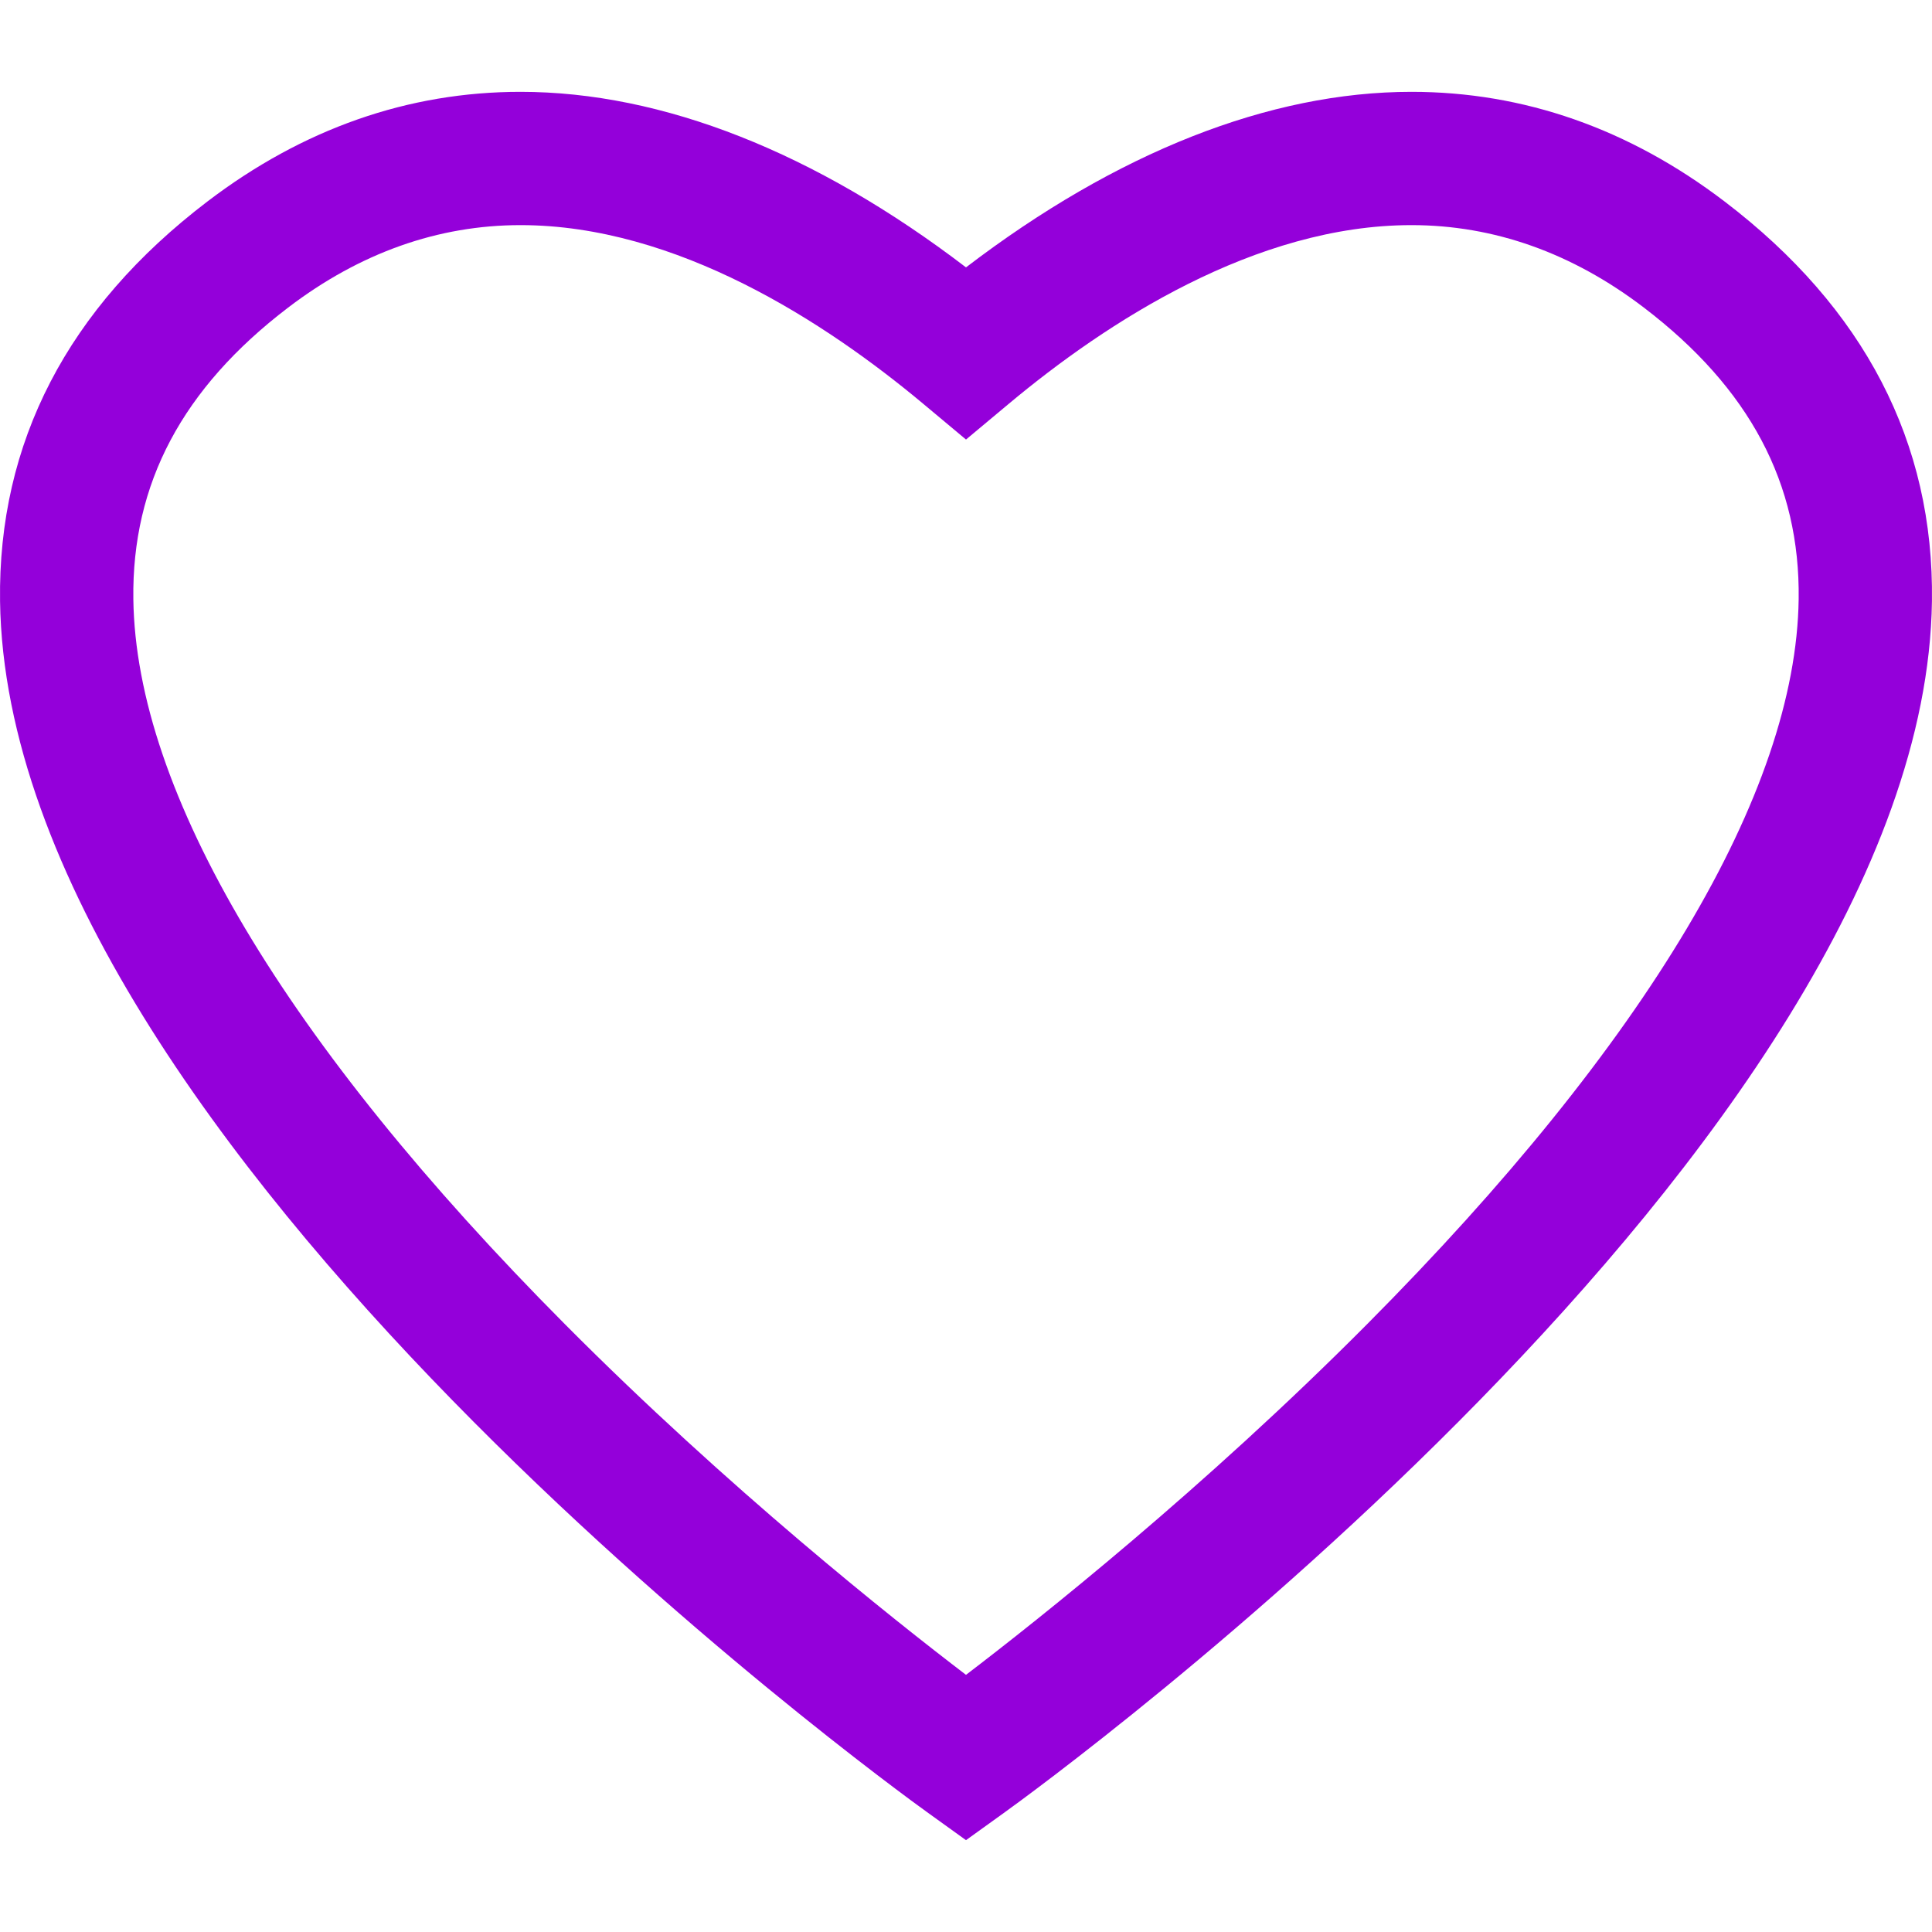
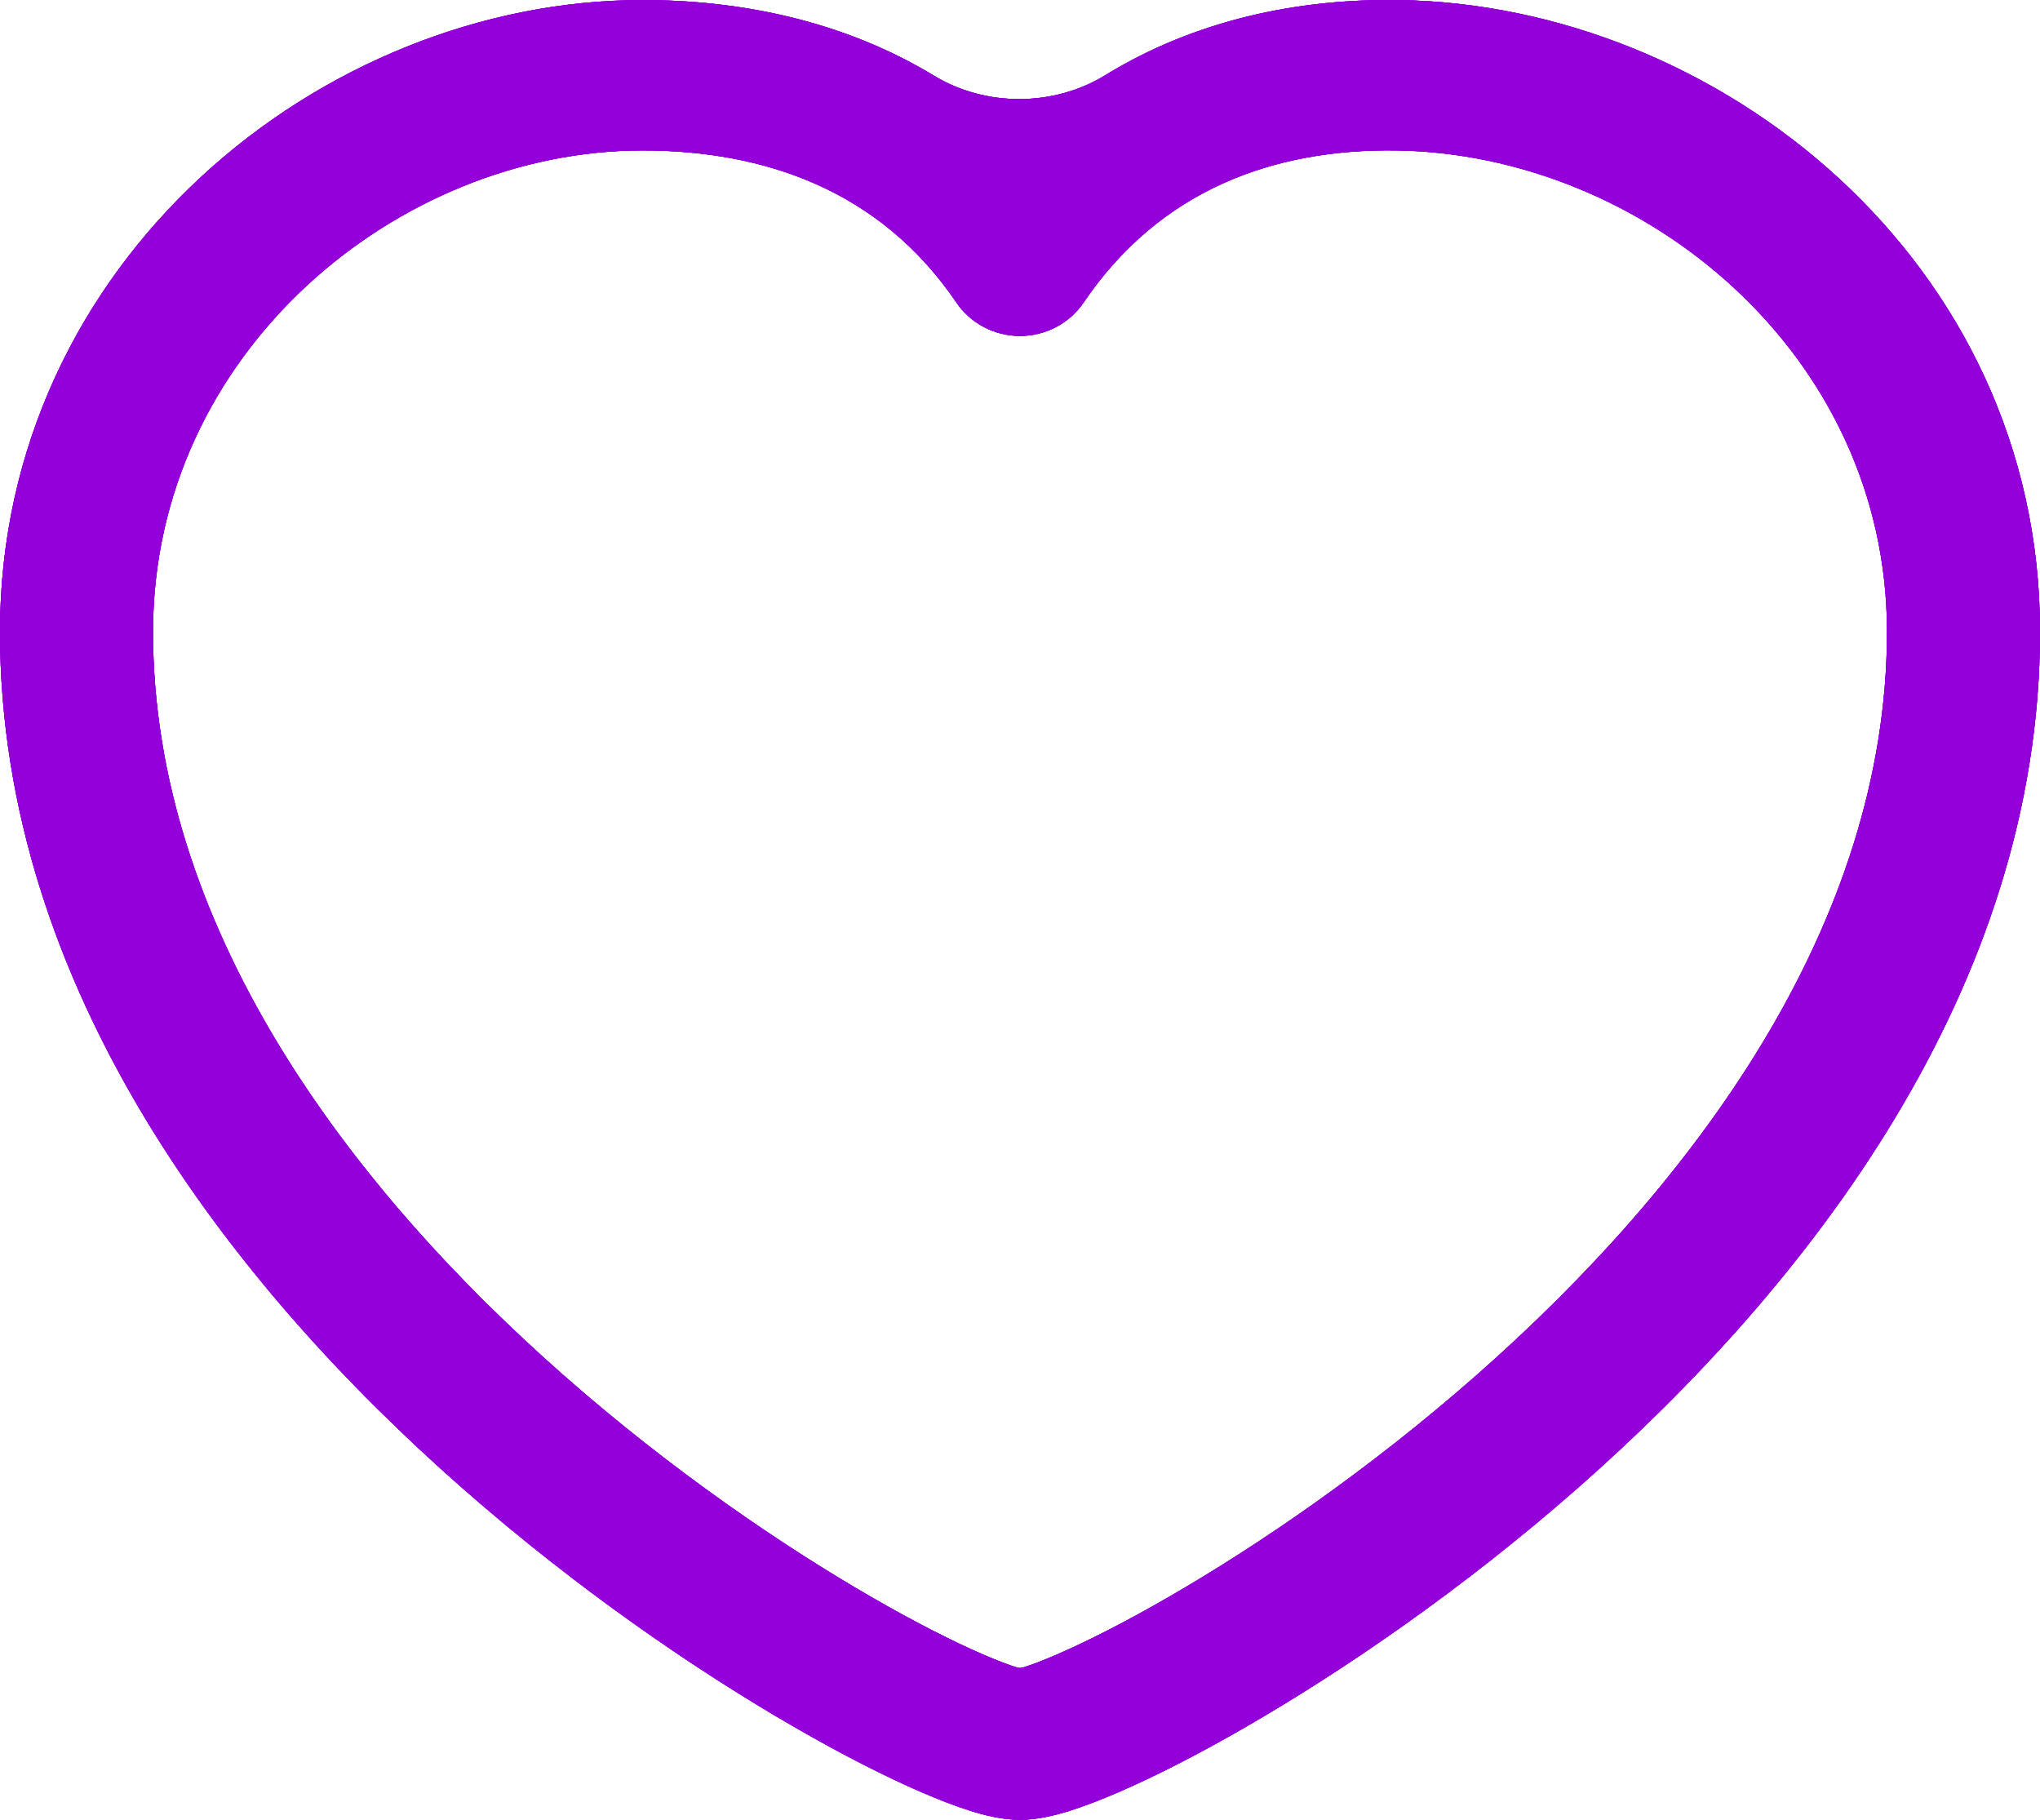
- <svg xmlns="http://www.w3.org/2000/svg" version="1.1" id="Capa_1" x="0px" y="0px" viewBox="0 0 217.408 217.408" fill="#9400DA" style="enable-background:new 0 0 217.408 217.408;" xml:space="preserve">
-   <path d="M194.078,22.682c-10.747-8.193-22.606-12.348-35.248-12.348c-15.951,0-33.181,6.808-50.126,19.754  C91.759,17.142,74.529,10.334,58.578,10.334c-12.642,0-24.501,4.155-35.248,12.348C7.606,34.671-0.24,49.8,0.006,67.648  c0.846,61.117,100.093,133.233,104.317,136.273l4.381,3.153l4.381-3.153c4.225-3.04,103.472-75.156,104.317-136.273  C217.648,49.8,209.802,34.671,194.078,22.682z M153.833,149.017c-18.374,18.48-36.915,33.188-45.129,39.453  c-8.214-6.265-26.755-20.972-45.129-39.453c-31.479-31.661-48.274-59.873-48.57-81.585c-0.178-13.013,5.521-23.749,17.421-32.822  c8.073-6.156,16.872-9.277,26.152-9.277c17.563,0,34.338,10.936,45.317,20.11l4.809,4.018l4.809-4.018  c10.979-9.174,27.754-20.11,45.317-20.11c9.28,0,18.079,3.121,26.152,9.277c11.9,9.073,17.599,19.809,17.421,32.822  C202.107,89.145,185.311,117.356,153.833,149.017z" />
-   <g>
- </g>
-   <g>
- </g>
-   <g>
- </g>
-   <g>
- </g>
-   <g>
- </g>
-   <g>
- </g>
-   <g>
- </g>
-   <g>
- </g>
-   <g>
- </g>
-   <g>
- </g>
-   <g>
- </g>
-   <g>
- </g>
-   <g>
- </g>
-   <g>
- </g>
-   <g>
- </g>
+ <svg xmlns="http://www.w3.org/2000/svg" width="37" height="33" viewBox="0 0 37 33" fill="none">
+   <path fill-rule="evenodd" clip-rule="evenodd" d="M16.944 1.375C17.879 1.941 19.111 1.937 20.043 1.366C21.686 0.357 23.555 -0.025 25.365 0.001C31.156 0.084 37 4.728 37 11.455C37 17.927 32.788 23.314 28.623 26.977C26.515 28.83 24.354 30.301 22.598 31.314C21.721 31.821 20.93 32.221 20.285 32.5C19.964 32.639 19.662 32.755 19.394 32.839C19.16 32.912 18.83 33 18.5 33C18.17 33 17.84 32.912 17.606 32.839C17.338 32.755 17.036 32.639 16.715 32.5C16.07 32.221 15.279 31.821 14.402 31.314C12.646 30.301 10.485 28.83 8.377 26.977C4.211 23.314 -3.8147e-06 17.927 -3.8147e-06 11.455C-3.8147e-06 4.744 5.831 0.001 11.655 0.001C13.418 0.001 15.29 0.372 16.944 1.375ZM25.325 2.728C23.109 2.697 21.044 3.436 19.654 5.485C19.397 5.864 18.964 6.092 18.5 6.092C18.036 6.092 17.603 5.864 17.346 5.485C15.964 3.448 13.862 2.728 11.655 2.728C7.212 2.728 2.775 6.395 2.775 11.455C2.775 16.756 6.264 21.459 10.227 24.944C12.184 26.665 14.193 28.032 15.807 28.963C16.614 29.429 17.308 29.777 17.832 30.004C18.096 30.118 18.3 30.194 18.445 30.239C18.481 30.25 18.519 30.25 18.555 30.239C18.7 30.194 18.904 30.118 19.168 30.004C19.692 29.777 20.386 29.429 21.193 28.963C22.807 28.032 24.816 26.665 26.773 24.944C30.736 21.459 34.225 16.756 34.225 11.455C34.225 6.411 29.802 2.792 25.325 2.728Z" fill="#9400DA" />
+   <path fill-rule="evenodd" clip-rule="evenodd" d="M16.944 1.375C17.879 1.941 19.111 1.937 20.043 1.366C21.686 0.357 23.555 -0.025 25.365 0.001C31.156 0.084 37 4.728 37 11.455C37 17.927 32.788 23.314 28.623 26.977C26.515 28.83 24.354 30.301 22.598 31.314C21.721 31.821 20.93 32.221 20.285 32.5C19.964 32.639 19.662 32.755 19.394 32.839C19.16 32.912 18.83 33 18.5 33C18.17 33 17.84 32.912 17.606 32.839C17.338 32.755 17.036 32.639 16.715 32.5C16.07 32.221 15.279 31.821 14.402 31.314C12.646 30.301 10.485 28.83 8.377 26.977C4.211 23.314 -3.8147e-06 17.927 -3.8147e-06 11.455C-3.8147e-06 4.744 5.831 0.001 11.655 0.001C13.418 0.001 15.29 0.372 16.944 1.375ZM25.325 2.728C23.109 2.697 21.044 3.436 19.654 5.485C19.397 5.864 18.964 6.092 18.5 6.092C18.036 6.092 17.603 5.864 17.346 5.485C15.964 3.448 13.862 2.728 11.655 2.728C7.212 2.728 2.775 6.395 2.775 11.455C2.775 16.756 6.264 21.459 10.227 24.944C12.184 26.665 14.193 28.032 15.807 28.963C16.614 29.429 17.308 29.777 17.832 30.004C18.096 30.118 18.3 30.194 18.445 30.239C18.481 30.25 18.519 30.25 18.555 30.239C18.7 30.194 18.904 30.118 19.168 30.004C19.692 29.777 20.386 29.429 21.193 28.963C22.807 28.032 24.816 26.665 26.773 24.944C30.736 21.459 34.225 16.756 34.225 11.455C34.225 6.411 29.802 2.792 25.325 2.728Z" fill="#9400DA" />
+   <path fill-rule="evenodd" clip-rule="evenodd" d="M16.944 1.375C17.879 1.941 19.111 1.937 20.043 1.366C21.686 0.357 23.555 -0.025 25.365 0.001C31.156 0.084 37 4.728 37 11.455C37 17.927 32.788 23.314 28.623 26.977C26.515 28.83 24.354 30.301 22.598 31.314C21.721 31.821 20.93 32.221 20.285 32.5C19.964 32.639 19.662 32.755 19.394 32.839C19.16 32.912 18.83 33 18.5 33C18.17 33 17.84 32.912 17.606 32.839C17.338 32.755 17.036 32.639 16.715 32.5C16.07 32.221 15.279 31.821 14.402 31.314C12.646 30.301 10.485 28.83 8.377 26.977C4.211 23.314 -3.8147e-06 17.927 -3.8147e-06 11.455C-3.8147e-06 4.744 5.831 0.001 11.655 0.001C13.418 0.001 15.29 0.372 16.944 1.375ZM25.325 2.728C23.109 2.697 21.044 3.436 19.654 5.485C19.397 5.864 18.964 6.092 18.5 6.092C18.036 6.092 17.603 5.864 17.346 5.485C15.964 3.448 13.862 2.728 11.655 2.728C7.212 2.728 2.775 6.395 2.775 11.455C2.775 16.756 6.264 21.459 10.227 24.944C12.184 26.665 14.193 28.032 15.807 28.963C16.614 29.429 17.308 29.777 17.832 30.004C18.096 30.118 18.3 30.194 18.445 30.239C18.481 30.25 18.519 30.25 18.555 30.239C18.7 30.194 18.904 30.118 19.168 30.004C19.692 29.777 20.386 29.429 21.193 28.963C22.807 28.032 24.816 26.665 26.773 24.944C30.736 21.459 34.225 16.756 34.225 11.455C34.225 6.411 29.802 2.792 25.325 2.728Z" fill="#9400DA" />
+   <path fill-rule="evenodd" clip-rule="evenodd" d="M16.944 1.375C17.879 1.941 19.111 1.937 20.043 1.366C21.686 0.357 23.555 -0.025 25.365 0.001C31.156 0.084 37 4.728 37 11.455C37 17.927 32.788 23.314 28.623 26.977C26.515 28.83 24.354 30.301 22.598 31.314C21.721 31.821 20.93 32.221 20.285 32.5C19.964 32.639 19.662 32.755 19.394 32.839C19.16 32.912 18.83 33 18.5 33C18.17 33 17.84 32.912 17.606 32.839C17.338 32.755 17.036 32.639 16.715 32.5C16.07 32.221 15.279 31.821 14.402 31.314C12.646 30.301 10.485 28.83 8.377 26.977C4.211 23.314 -3.8147e-06 17.927 -3.8147e-06 11.455C-3.8147e-06 4.744 5.831 0.001 11.655 0.001C13.418 0.001 15.29 0.372 16.944 1.375ZM25.325 2.728C23.109 2.697 21.044 3.436 19.654 5.485C19.397 5.864 18.964 6.092 18.5 6.092C18.036 6.092 17.603 5.864 17.346 5.485C15.964 3.448 13.862 2.728 11.655 2.728C7.212 2.728 2.775 6.395 2.775 11.455C2.775 16.756 6.264 21.459 10.227 24.944C12.184 26.665 14.193 28.032 15.807 28.963C16.614 29.429 17.308 29.777 17.832 30.004C18.096 30.118 18.3 30.194 18.445 30.239C18.481 30.25 18.519 30.25 18.555 30.239C18.7 30.194 18.904 30.118 19.168 30.004C19.692 29.777 20.386 29.429 21.193 28.963C22.807 28.032 24.816 26.665 26.773 24.944C30.736 21.459 34.225 16.756 34.225 11.455C34.225 6.411 29.802 2.792 25.325 2.728Z" fill="#9400DA" />
</svg>
